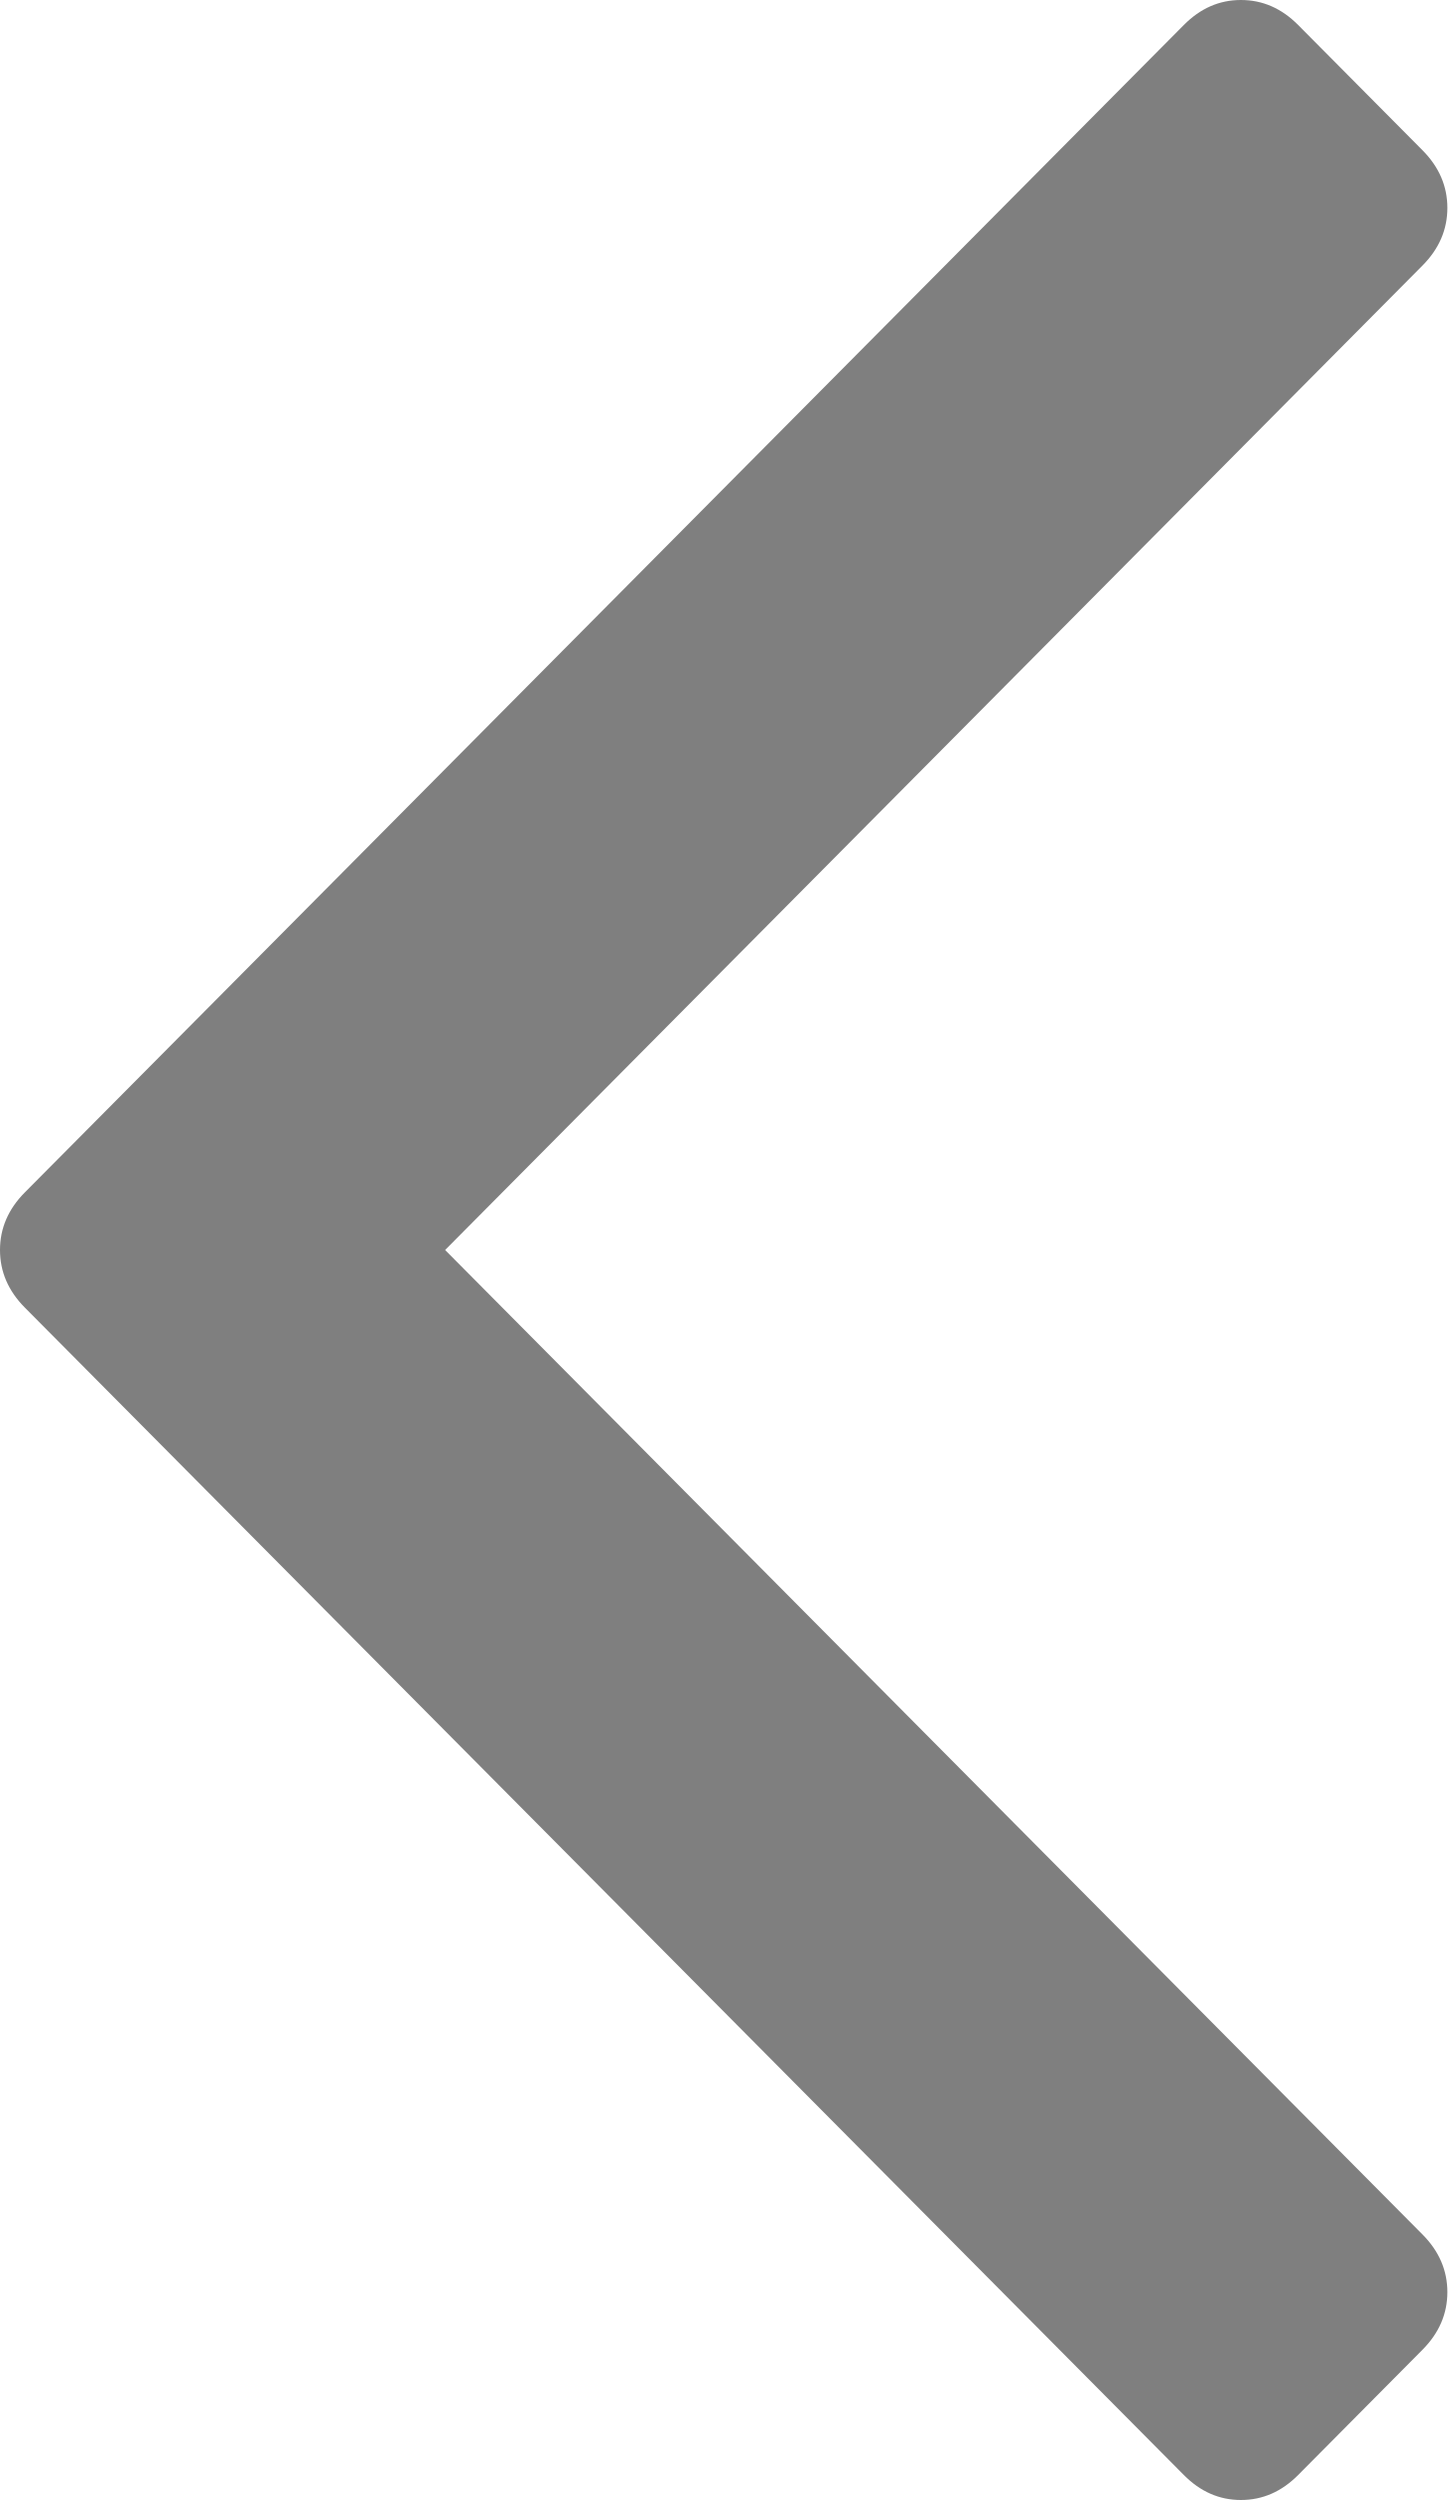
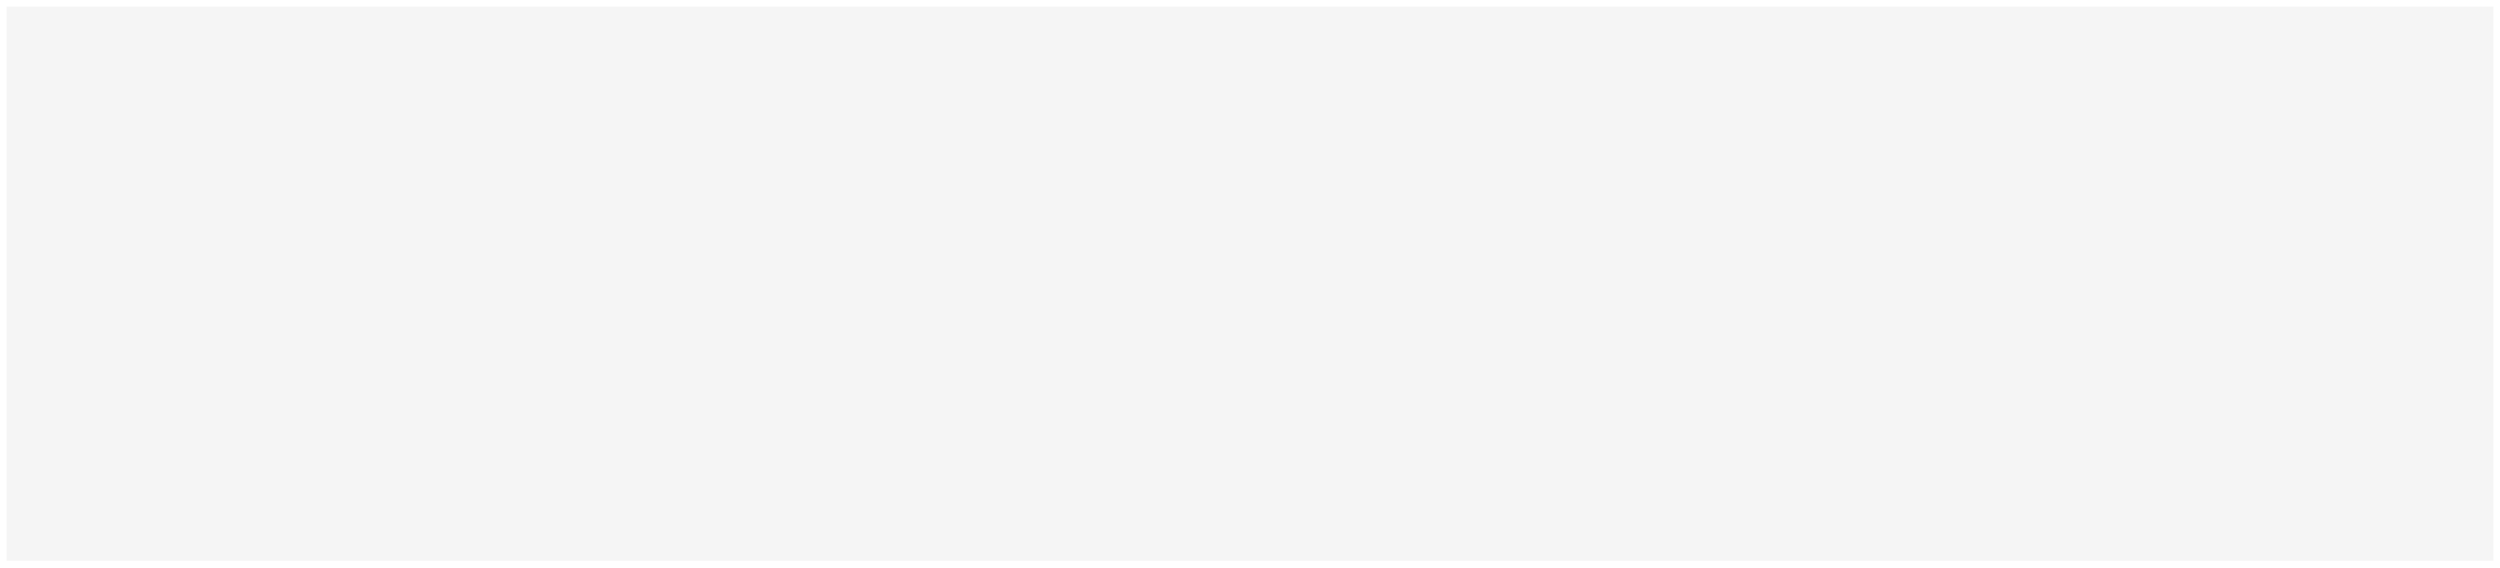
- <svg xmlns="http://www.w3.org/2000/svg" version="1.1" width="11px" height="19px">
-   <g transform="matrix(1 0 0 1 -15 -56 )">
-     <path d="M 10.811 1.142  C 10.937 1.269  11 1.415  11 1.58  C 11 1.745  10.937 1.891  10.811 2.018  L 3.383 9.5  L 10.811 16.982  C 10.937 17.109  11 17.255  11 17.42  C 11 17.585  10.937 17.731  10.811 17.858  L 9.866 18.81  C 9.74 18.937  9.595 19  9.431 19  C 9.267 19  9.123 18.937  8.997 18.81  L 0.189 9.938  C 0.063 9.811  0 9.665  0 9.5  C 0 9.335  0.063 9.189  0.189 9.062  L 8.997 0.19  C 9.123 0.063  9.267 0  9.431 0  C 9.595 0  9.74 0.063  9.866 0.19  L 10.811 1.142  Z " fill-rule="nonzero" fill="#7f7f7f" stroke="none" transform="matrix(1 0 0 1 15 56 )" />
+ <svg xmlns="http://www.w3.org/2000/svg" version="1.1" width="379px" height="86px">
+   <g transform="matrix(1 0 0 1 4 -40 )">
+     <path d="M -3 41  L 374 41  L 374 125  L -3 125  L -3 41  Z " fill-rule="nonzero" fill="#f5f5f5" stroke="none" />
  </g>
</svg>
